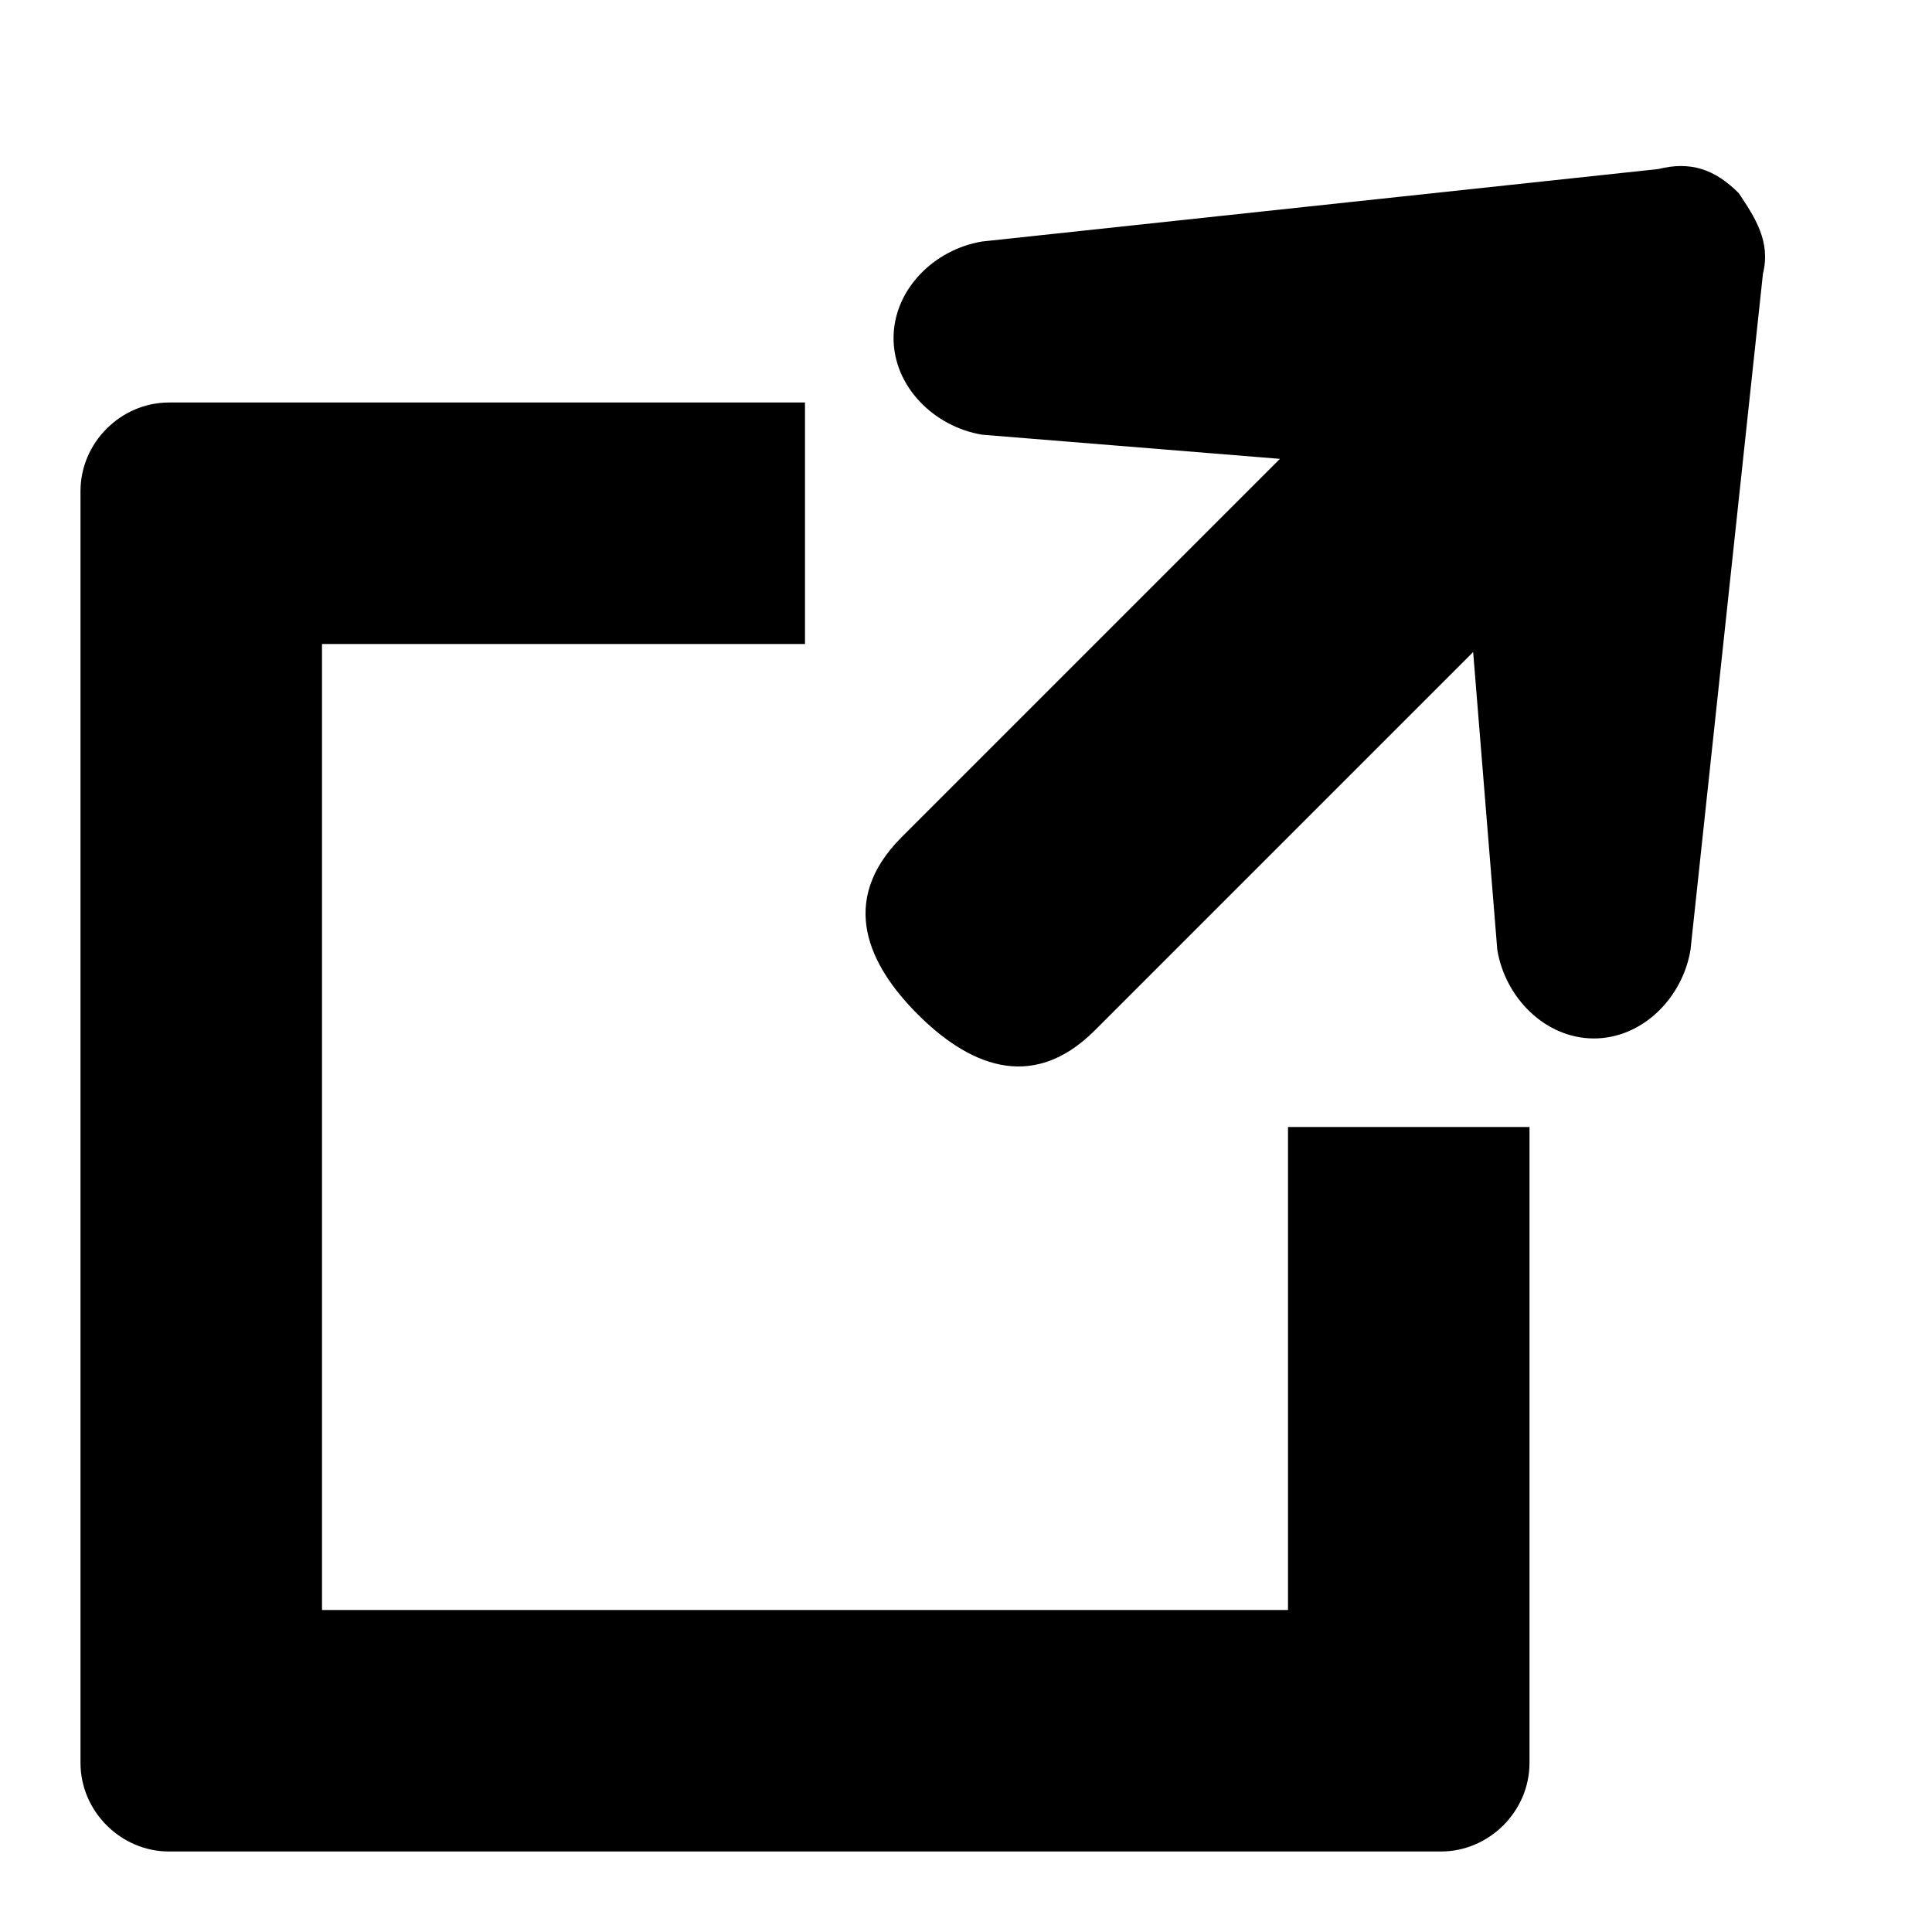
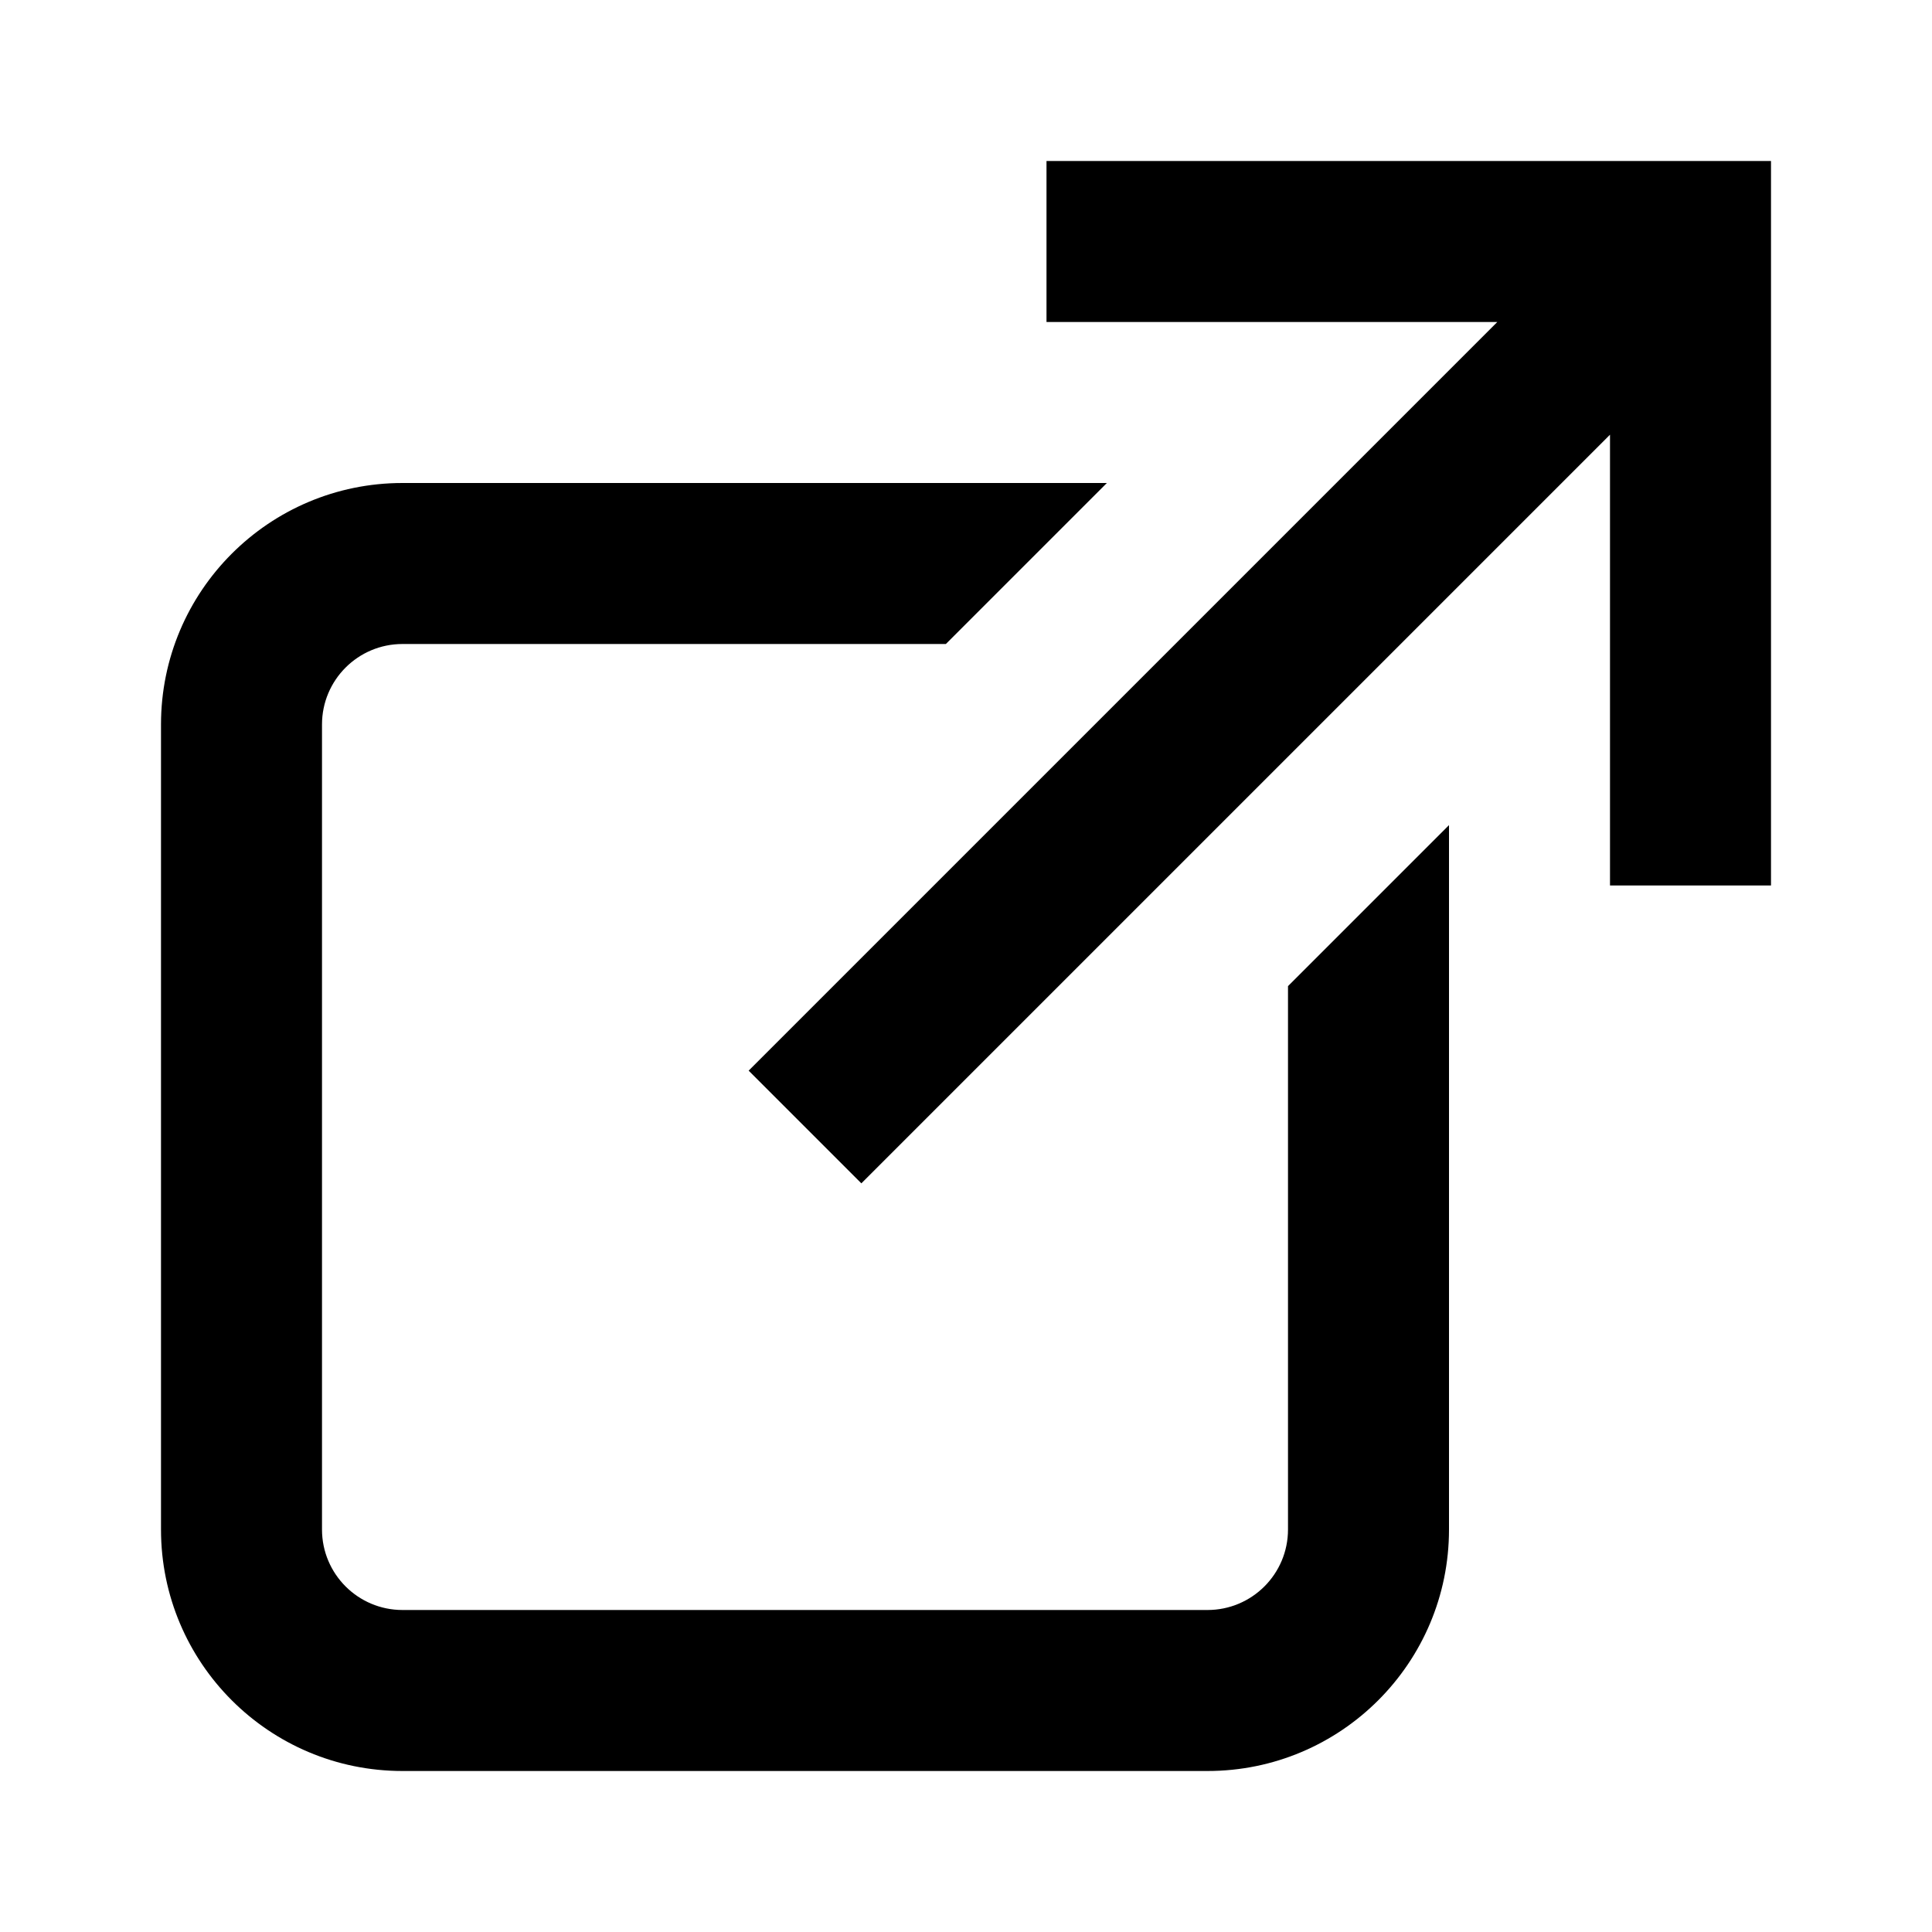
- <svg xmlns="http://www.w3.org/2000/svg" viewBox="0 0 24 24" fill="currentColor" aria-hidden="true">
-   <path fill="none" d="M0 0h24v24H0z" />
-   <path d="M16 20H4V8h6V5H2.1C1.5 5 1 5.5 1 6.1v15.8c0 .6.5 1.1 1.1 1.1h15.8c.6 0 1.1-.5 1.1-1.1V14h-3v6zm5.6-17.6c-.3-.3-.6-.4-1-.3l-8.4.9c-.6.1-1.1.6-1.1 1.2s.5 1.1 1.1 1.2l3.7.3-4.7 4.7c-.8.8-.4 1.6.2 2.2.6.6 1.4 1 2.2.2l4.7-4.7.3 3.7c.1.6.6 1.1 1.2 1.1s1.1-.5 1.2-1.1l.9-8.4c.1-.4-.1-.7-.3-1z" />
+ <svg xmlns="http://www.w3.org/2000/svg" width="24" height="24" viewBox="0 0 96 96" aria-hidden="true" focusable="false">
+   <path fill="currentColor" d="M47 32H20a4 4 0 0 0-4 4v40a4 4 0 0 0 4 4h40a4 4 0 0 0 4-4V49l8-8v35a12 12 0 0 1-12 12H20A12 12 0 0 1 8 76V36a12 12 0 0 1 12-12h35z" />
+   <path fill="currentColor" d="M88 44h-8V21.6L42.8 58.8l-5.6-5.6L74.4 16H52V8h36z" />
</svg>
